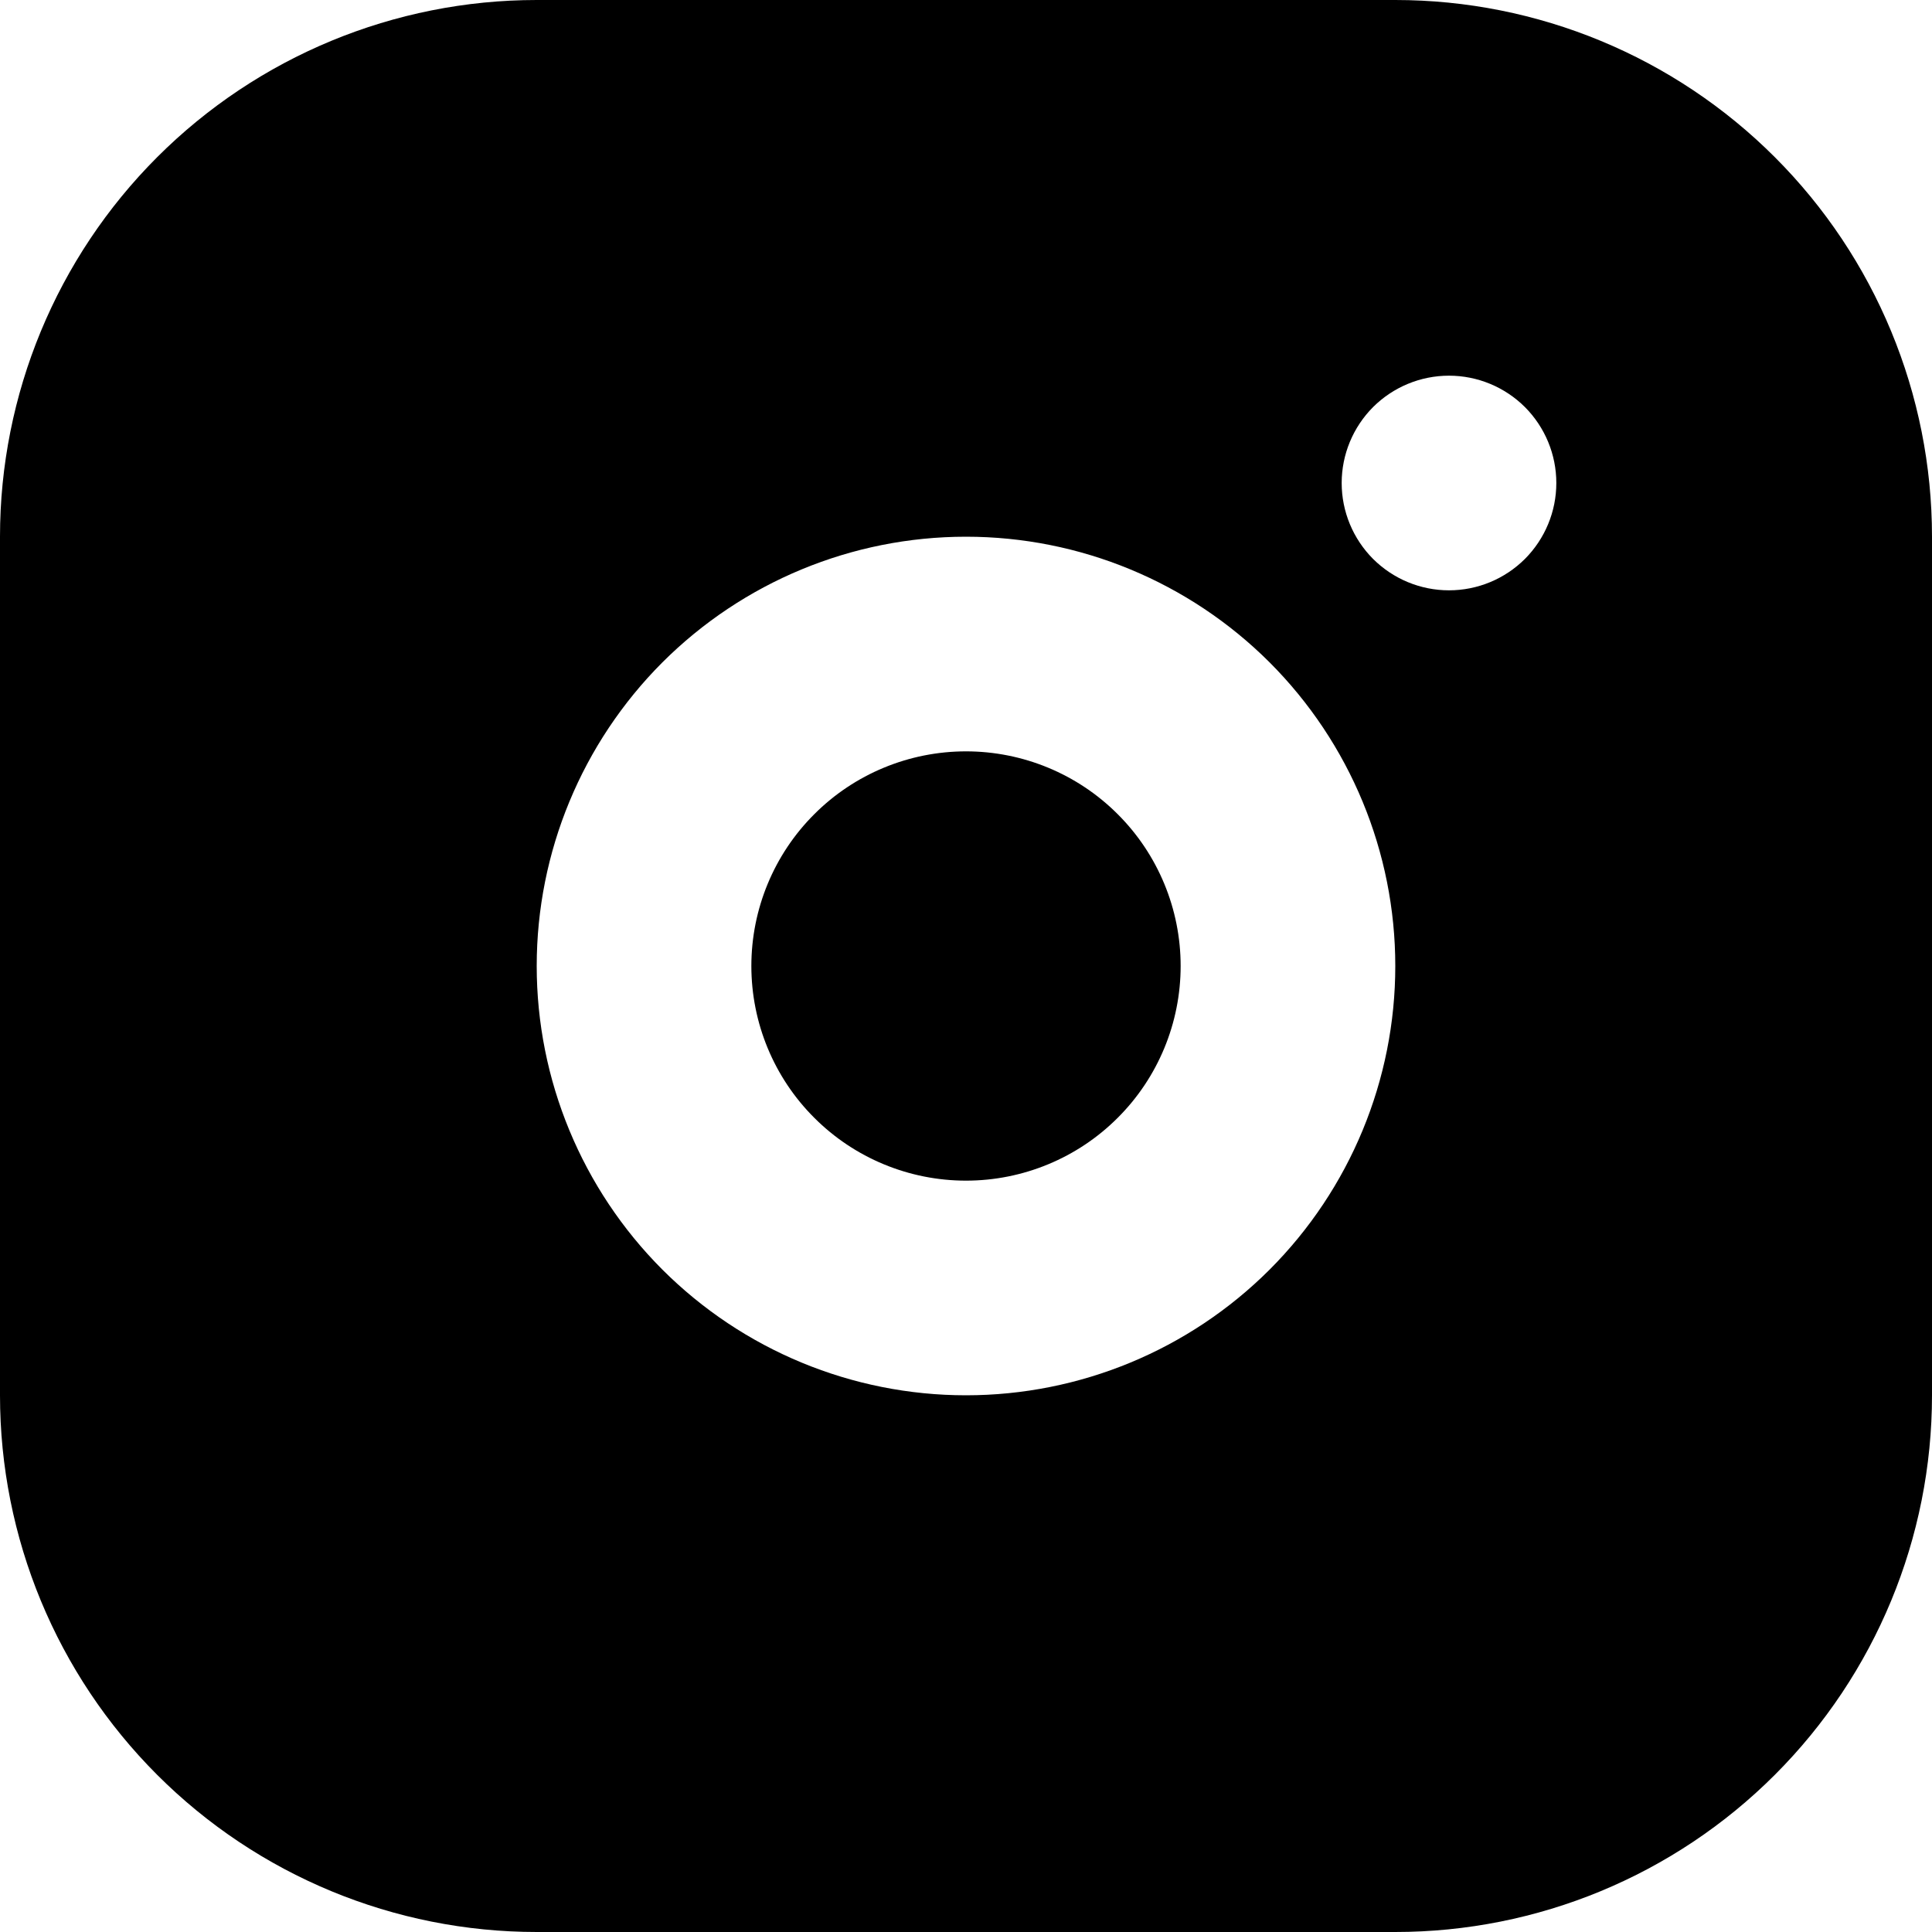
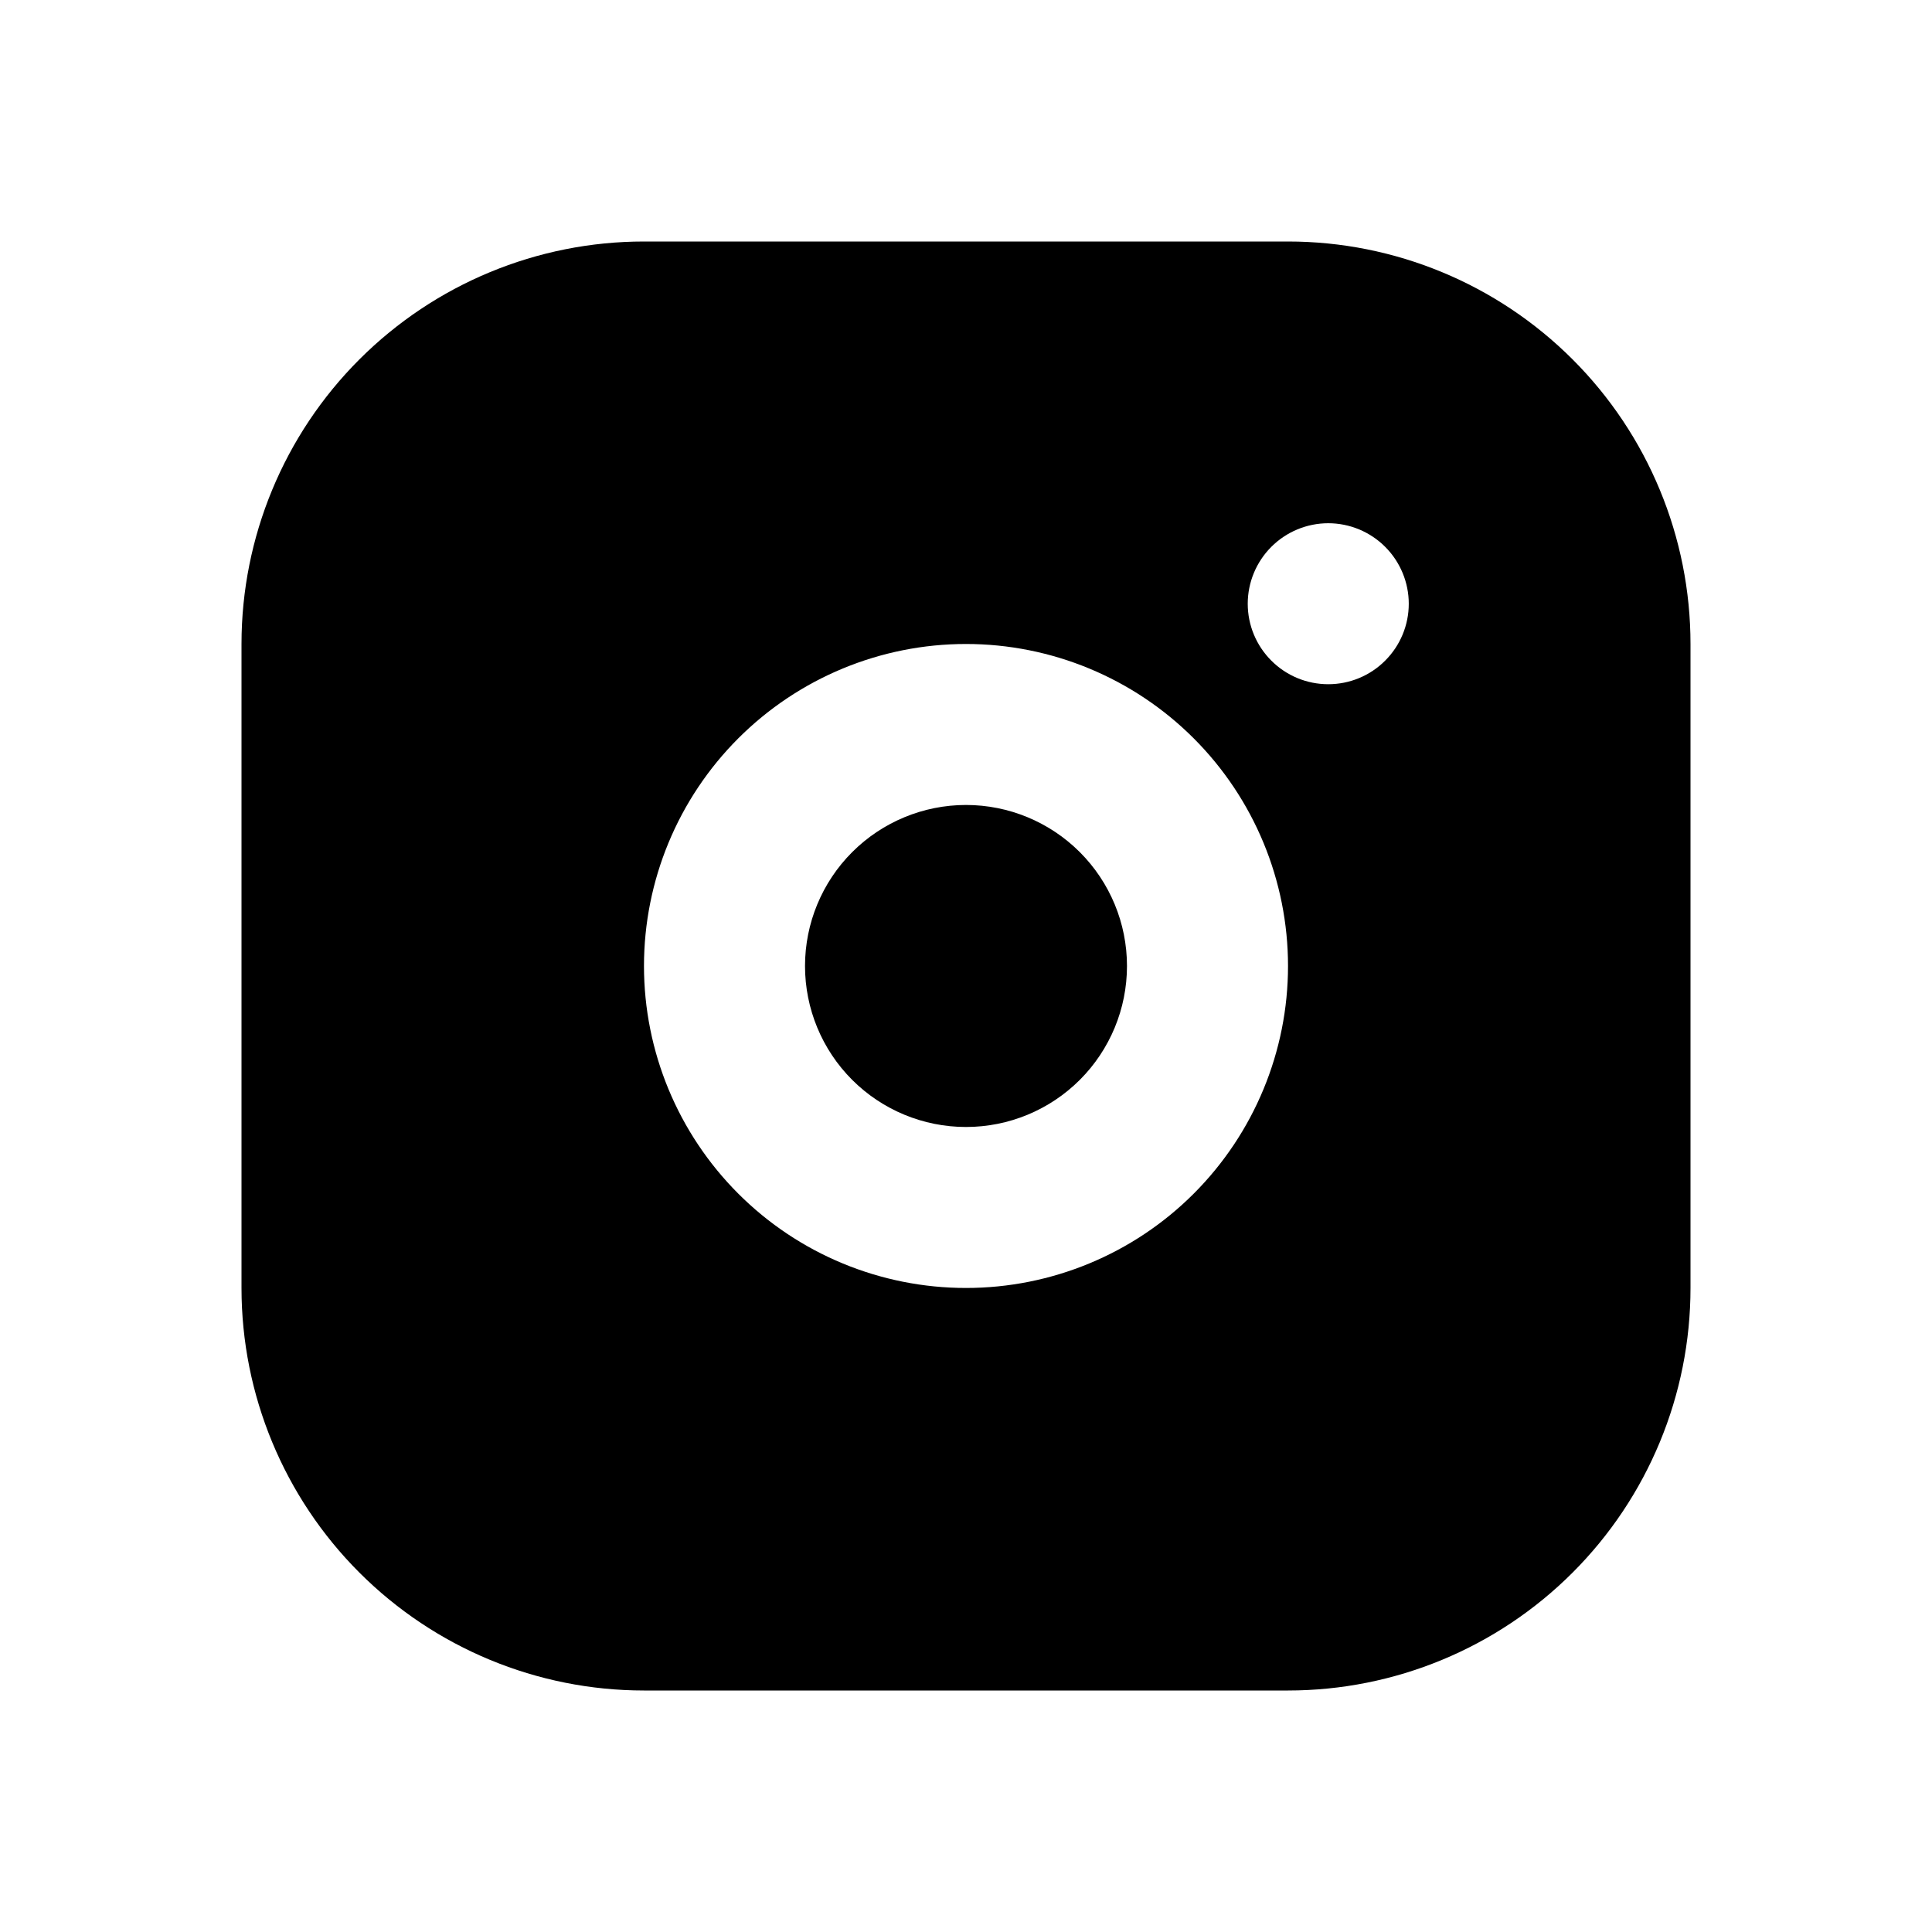
- <svg xmlns="http://www.w3.org/2000/svg" width="20" height="20" viewBox="0 0 20 20" fill="none">
-   <path d="M14.444 0C15.918 0 17.331 0.585 18.373 1.627C19.415 2.669 20 4.082 20 5.556V14.444C20 15.918 19.415 17.331 18.373 18.373C17.331 19.415 15.918 20 14.444 20H5.556C4.082 20 2.669 19.415 1.627 18.373C0.585 17.331 0 15.918 0 14.444V5.556C0 4.082 0.585 2.669 1.627 1.627C2.669 0.585 4.082 0 5.556 0H14.444ZM10 5.556C8.821 5.556 7.691 6.024 6.857 6.857C6.024 7.691 5.556 8.821 5.556 10C5.556 11.179 6.024 12.309 6.857 13.143C7.691 13.976 8.821 14.444 10 14.444C11.179 14.444 12.309 13.976 13.143 13.143C13.976 12.309 14.444 11.179 14.444 10C14.444 8.821 13.976 7.691 13.143 6.857C12.309 6.024 11.179 5.556 10 5.556ZM10 7.778C10.589 7.778 11.155 8.012 11.571 8.429C11.988 8.845 12.222 9.411 12.222 10C12.222 10.589 11.988 11.155 11.571 11.571C11.155 11.988 10.589 12.222 10 12.222C9.411 12.222 8.845 11.988 8.429 11.571C8.012 11.155 7.778 10.589 7.778 10C7.778 9.411 8.012 8.845 8.429 8.429C8.845 8.012 9.411 7.778 10 7.778ZM15 3.889C14.705 3.889 14.423 4.006 14.214 4.214C14.006 4.423 13.889 4.705 13.889 5C13.889 5.295 14.006 5.577 14.214 5.786C14.423 5.994 14.705 6.111 15 6.111C15.295 6.111 15.577 5.994 15.786 5.786C15.994 5.577 16.111 5.295 16.111 5C16.111 4.705 15.994 4.423 15.786 4.214C15.577 4.006 15.295 3.889 15 3.889Z" fill="currentColor" />
+ <svg xmlns="http://www.w3.org/2000/svg" width="40" height="40" viewBox="0 0 40 40" fill="none">
+   <path d="M26.667 5C28.877 5 30.996 5.878 32.559 7.441C34.122 9.003 35 11.123 35 13.333V26.666C35 28.877 34.122 30.996 32.559 32.559C30.996 34.122 28.877 35 26.667 35H13.333C11.123 35 9.004 34.122 7.441 32.559C5.878 30.996 5 28.877 5 26.666V13.333C5 11.123 5.878 9.003 7.441 7.441C9.004 5.878 11.123 5 13.333 5H26.667ZM20 13.333C18.232 13.333 16.536 14.036 15.286 15.286C14.036 16.536 13.333 18.232 13.333 20C13.333 21.768 14.036 23.464 15.286 24.714C16.536 25.964 18.232 26.666 20 26.666C21.768 26.666 23.464 25.964 24.714 24.714C25.964 23.464 26.667 21.768 26.667 20C26.667 18.232 25.964 16.536 24.714 15.286C23.464 14.036 21.768 13.333 20 13.333ZM20 16.666C20.884 16.666 21.732 17.018 22.357 17.643C22.982 18.268 23.333 19.116 23.333 20C23.333 20.884 22.982 21.732 22.357 22.357C21.732 22.982 20.884 23.333 20 23.333C19.116 23.333 18.268 22.982 17.643 22.357C17.018 21.732 16.667 20.884 16.667 20C16.667 19.116 17.018 18.268 17.643 17.643C18.268 17.018 19.116 16.666 20 16.666ZM27.5 10.833C27.058 10.833 26.634 11.009 26.322 11.321C26.009 11.634 25.833 12.058 25.833 12.5C25.833 12.942 26.009 13.366 26.322 13.678C26.634 13.991 27.058 14.166 27.5 14.166C27.942 14.166 28.366 13.991 28.678 13.678C28.991 13.366 29.167 12.942 29.167 12.5C29.167 12.058 28.991 11.634 28.678 11.321C28.366 11.009 27.942 10.833 27.5 10.833Z" fill="currentColor" />
</svg>
